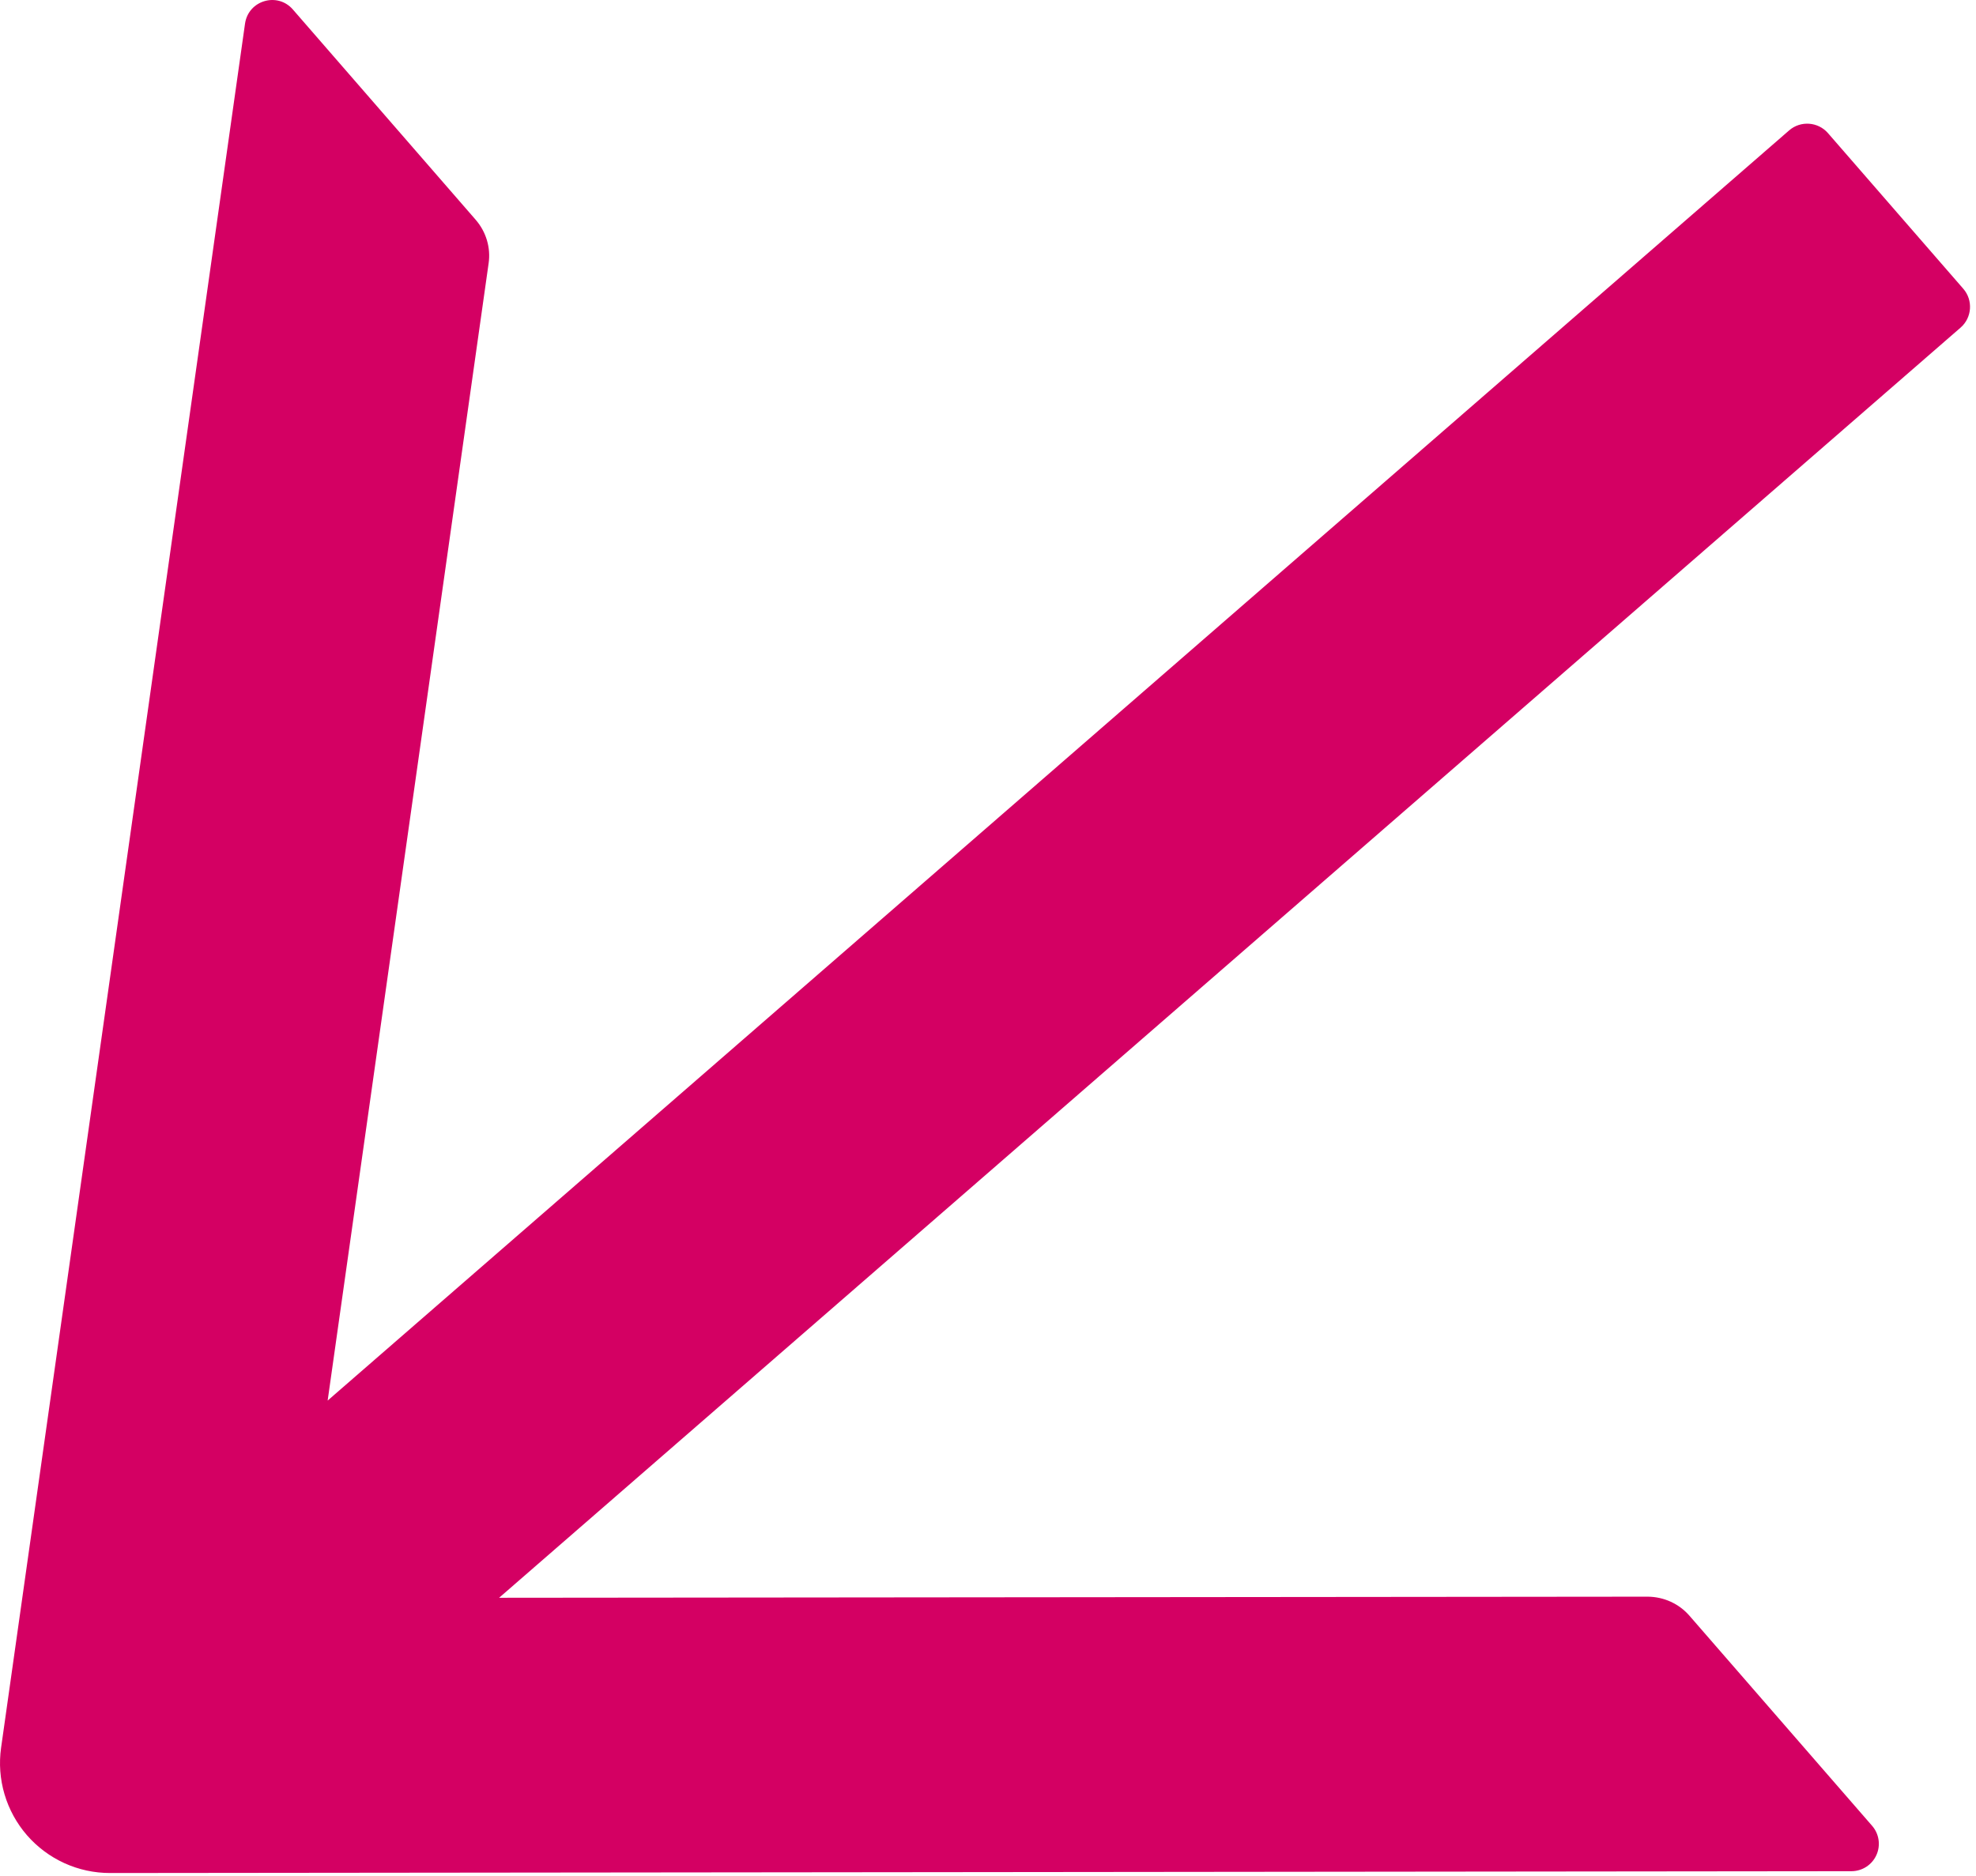
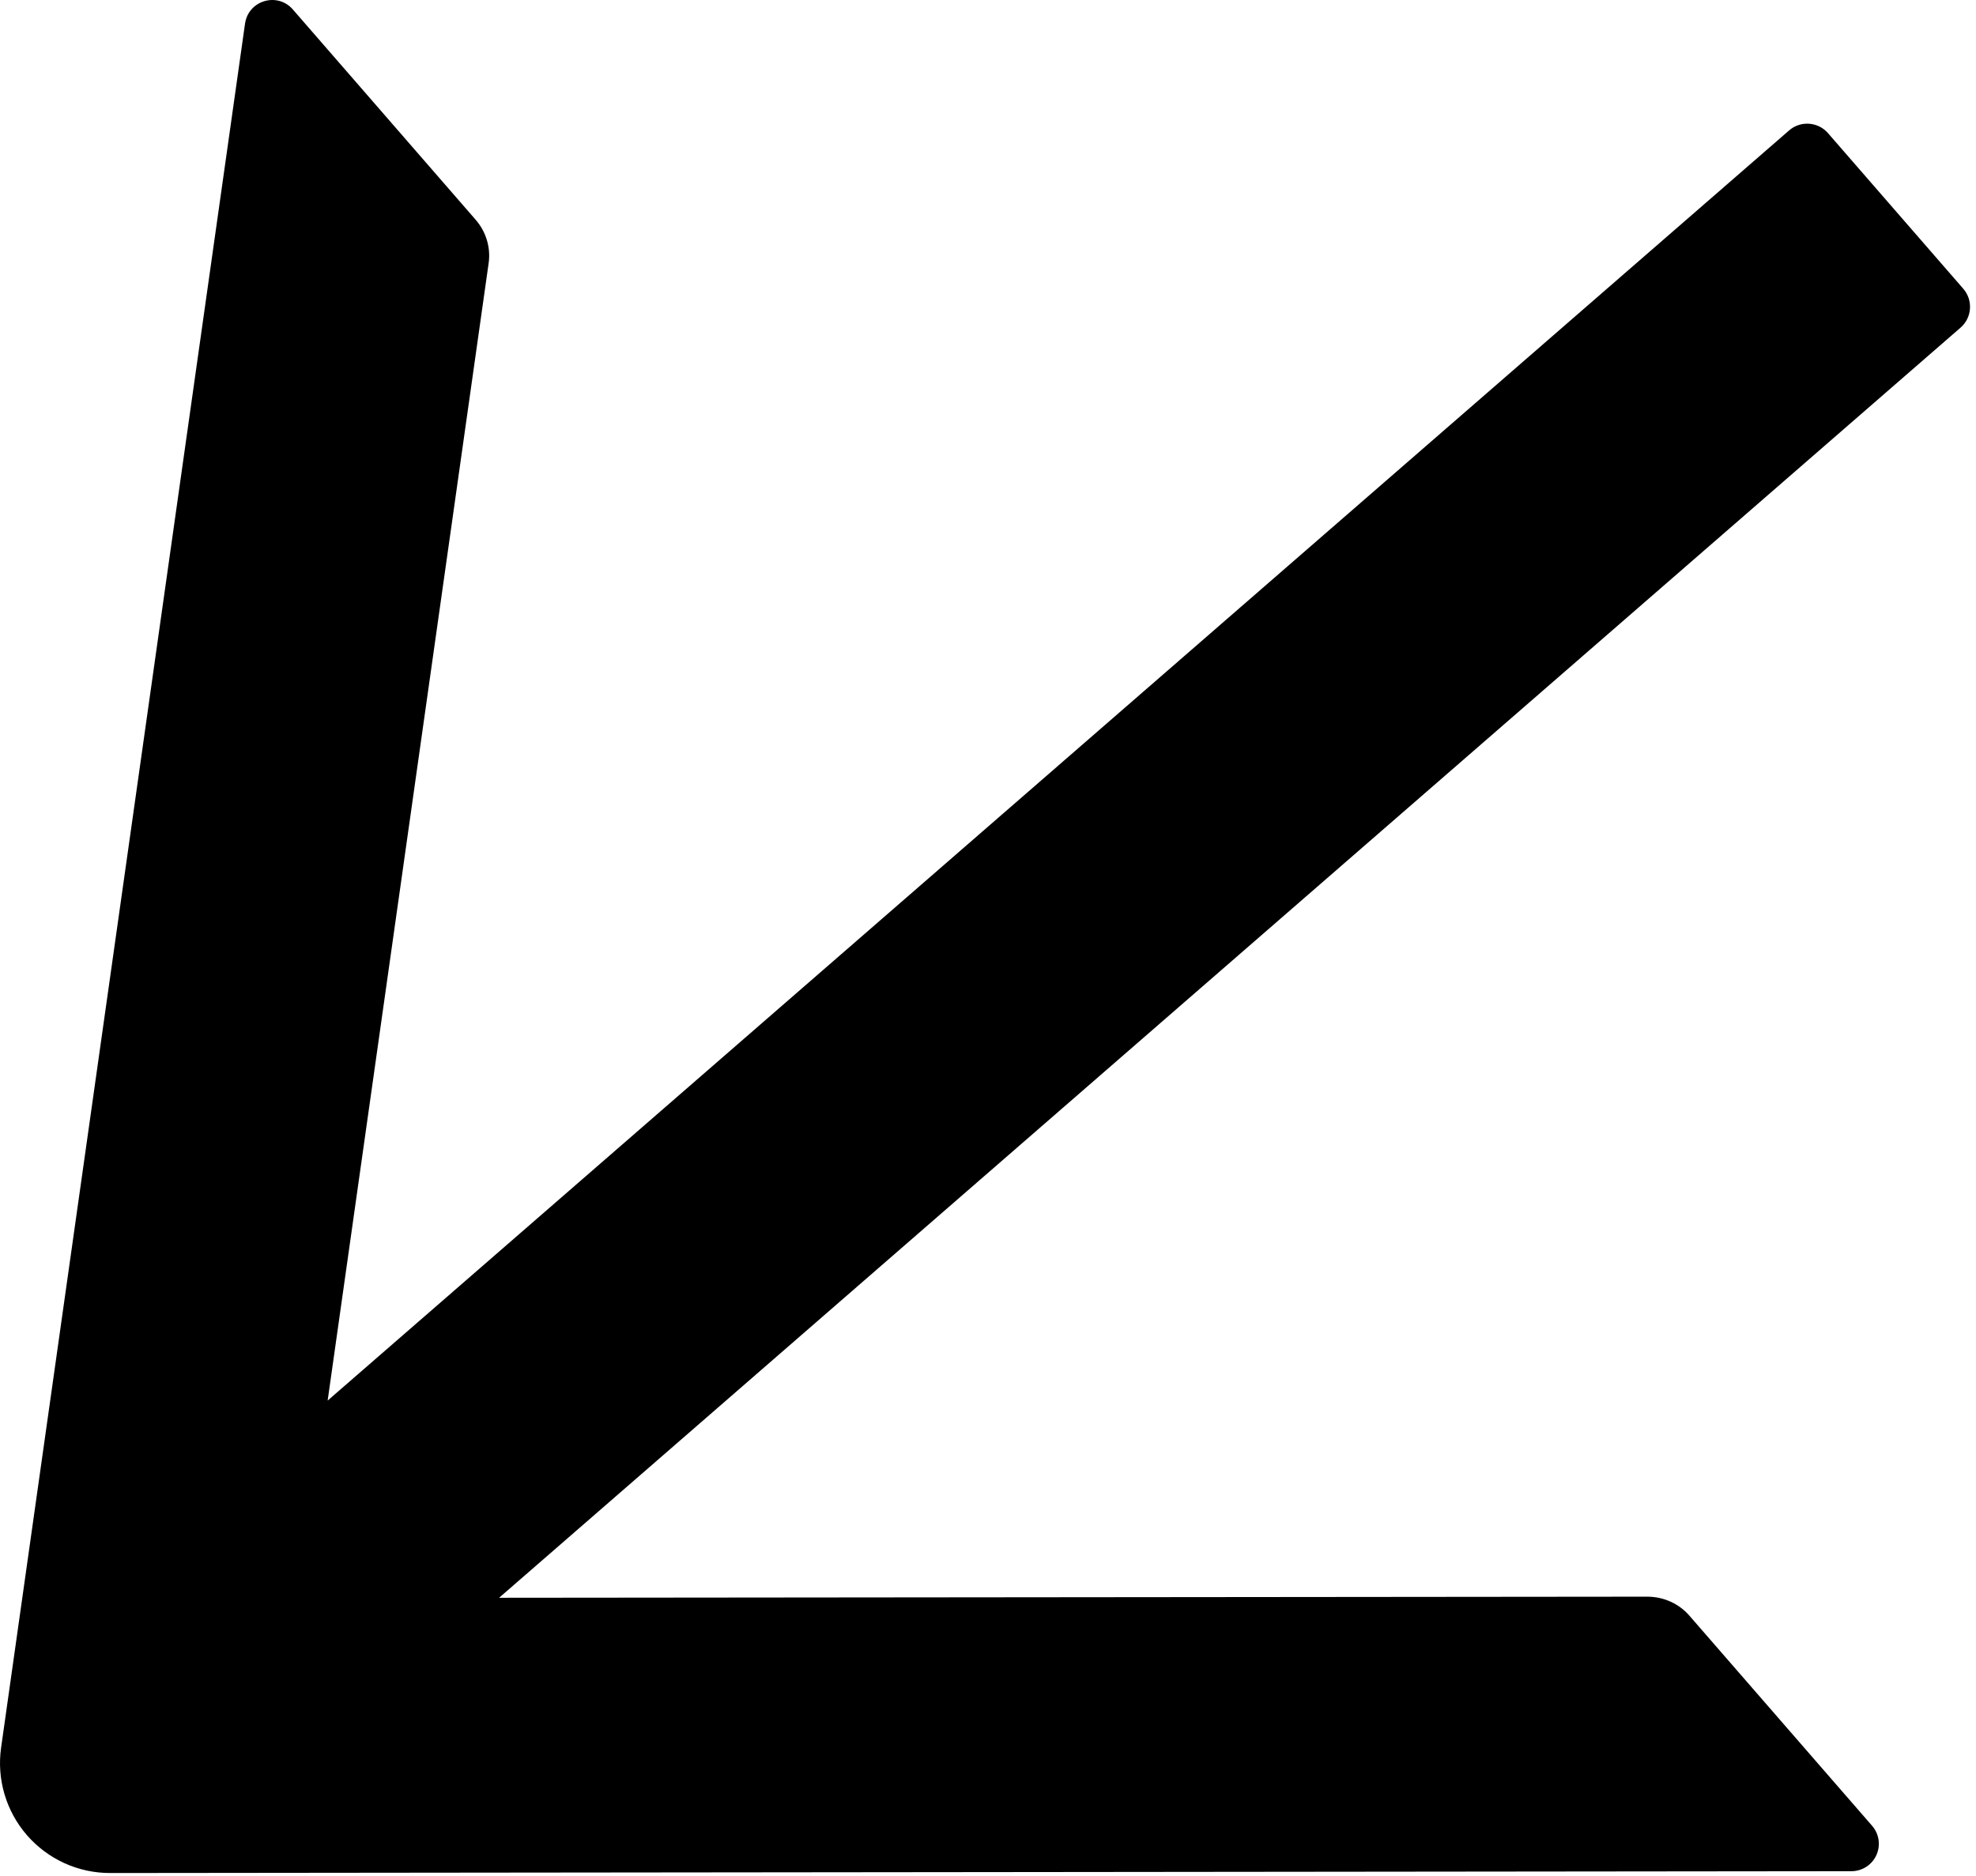
<svg xmlns="http://www.w3.org/2000/svg" width="119" height="113" viewBox="0 0 119 113" fill="none">
-   <path d="M14.756 1.425L0.066 105.273C-0.067 106.213 0.003 107.169 0.272 108.079C0.541 108.989 1.002 109.83 1.624 110.546C2.247 111.262 3.016 111.836 3.879 112.229C4.743 112.622 5.68 112.824 6.629 112.823L111.498 112.713C111.814 112.713 112.124 112.622 112.39 112.451C112.656 112.28 112.868 112.036 112.999 111.748C113.131 111.461 113.177 111.141 113.132 110.828C113.087 110.515 112.953 110.221 112.746 109.982L101.74 97.321C101.115 96.602 100.205 96.186 99.236 96.177L30.058 96.243L118.073 19.733C118.761 19.135 118.834 18.083 118.236 17.395L110.084 8.017C109.486 7.33 108.434 7.256 107.747 7.854L19.732 84.364L29.425 15.868C29.564 14.924 29.279 13.964 28.64 13.23L17.635 0.569C16.711 -0.494 14.958 0.015 14.756 1.425Z" fill="#D40063" />
+   <path d="M14.756 1.425L0.066 105.273C-0.067 106.213 0.003 107.169 0.272 108.079C0.541 108.989 1.002 109.83 1.624 110.546C2.247 111.262 3.016 111.836 3.879 112.229C4.743 112.622 5.68 112.824 6.629 112.823L111.498 112.713C111.814 112.713 112.124 112.622 112.39 112.451C112.656 112.28 112.868 112.036 112.999 111.748C113.131 111.461 113.177 111.141 113.132 110.828C113.087 110.515 112.953 110.221 112.746 109.982L101.74 97.321C101.115 96.602 100.205 96.186 99.236 96.177L30.058 96.243L118.073 19.733C118.761 19.135 118.834 18.083 118.236 17.395L110.084 8.017C109.486 7.33 108.434 7.256 107.747 7.854L19.732 84.364L29.425 15.868C29.564 14.924 29.279 13.964 28.64 13.23L17.635 0.569C16.711 -0.494 14.958 0.015 14.756 1.425Z" fill="currentColor" />
</svg>
